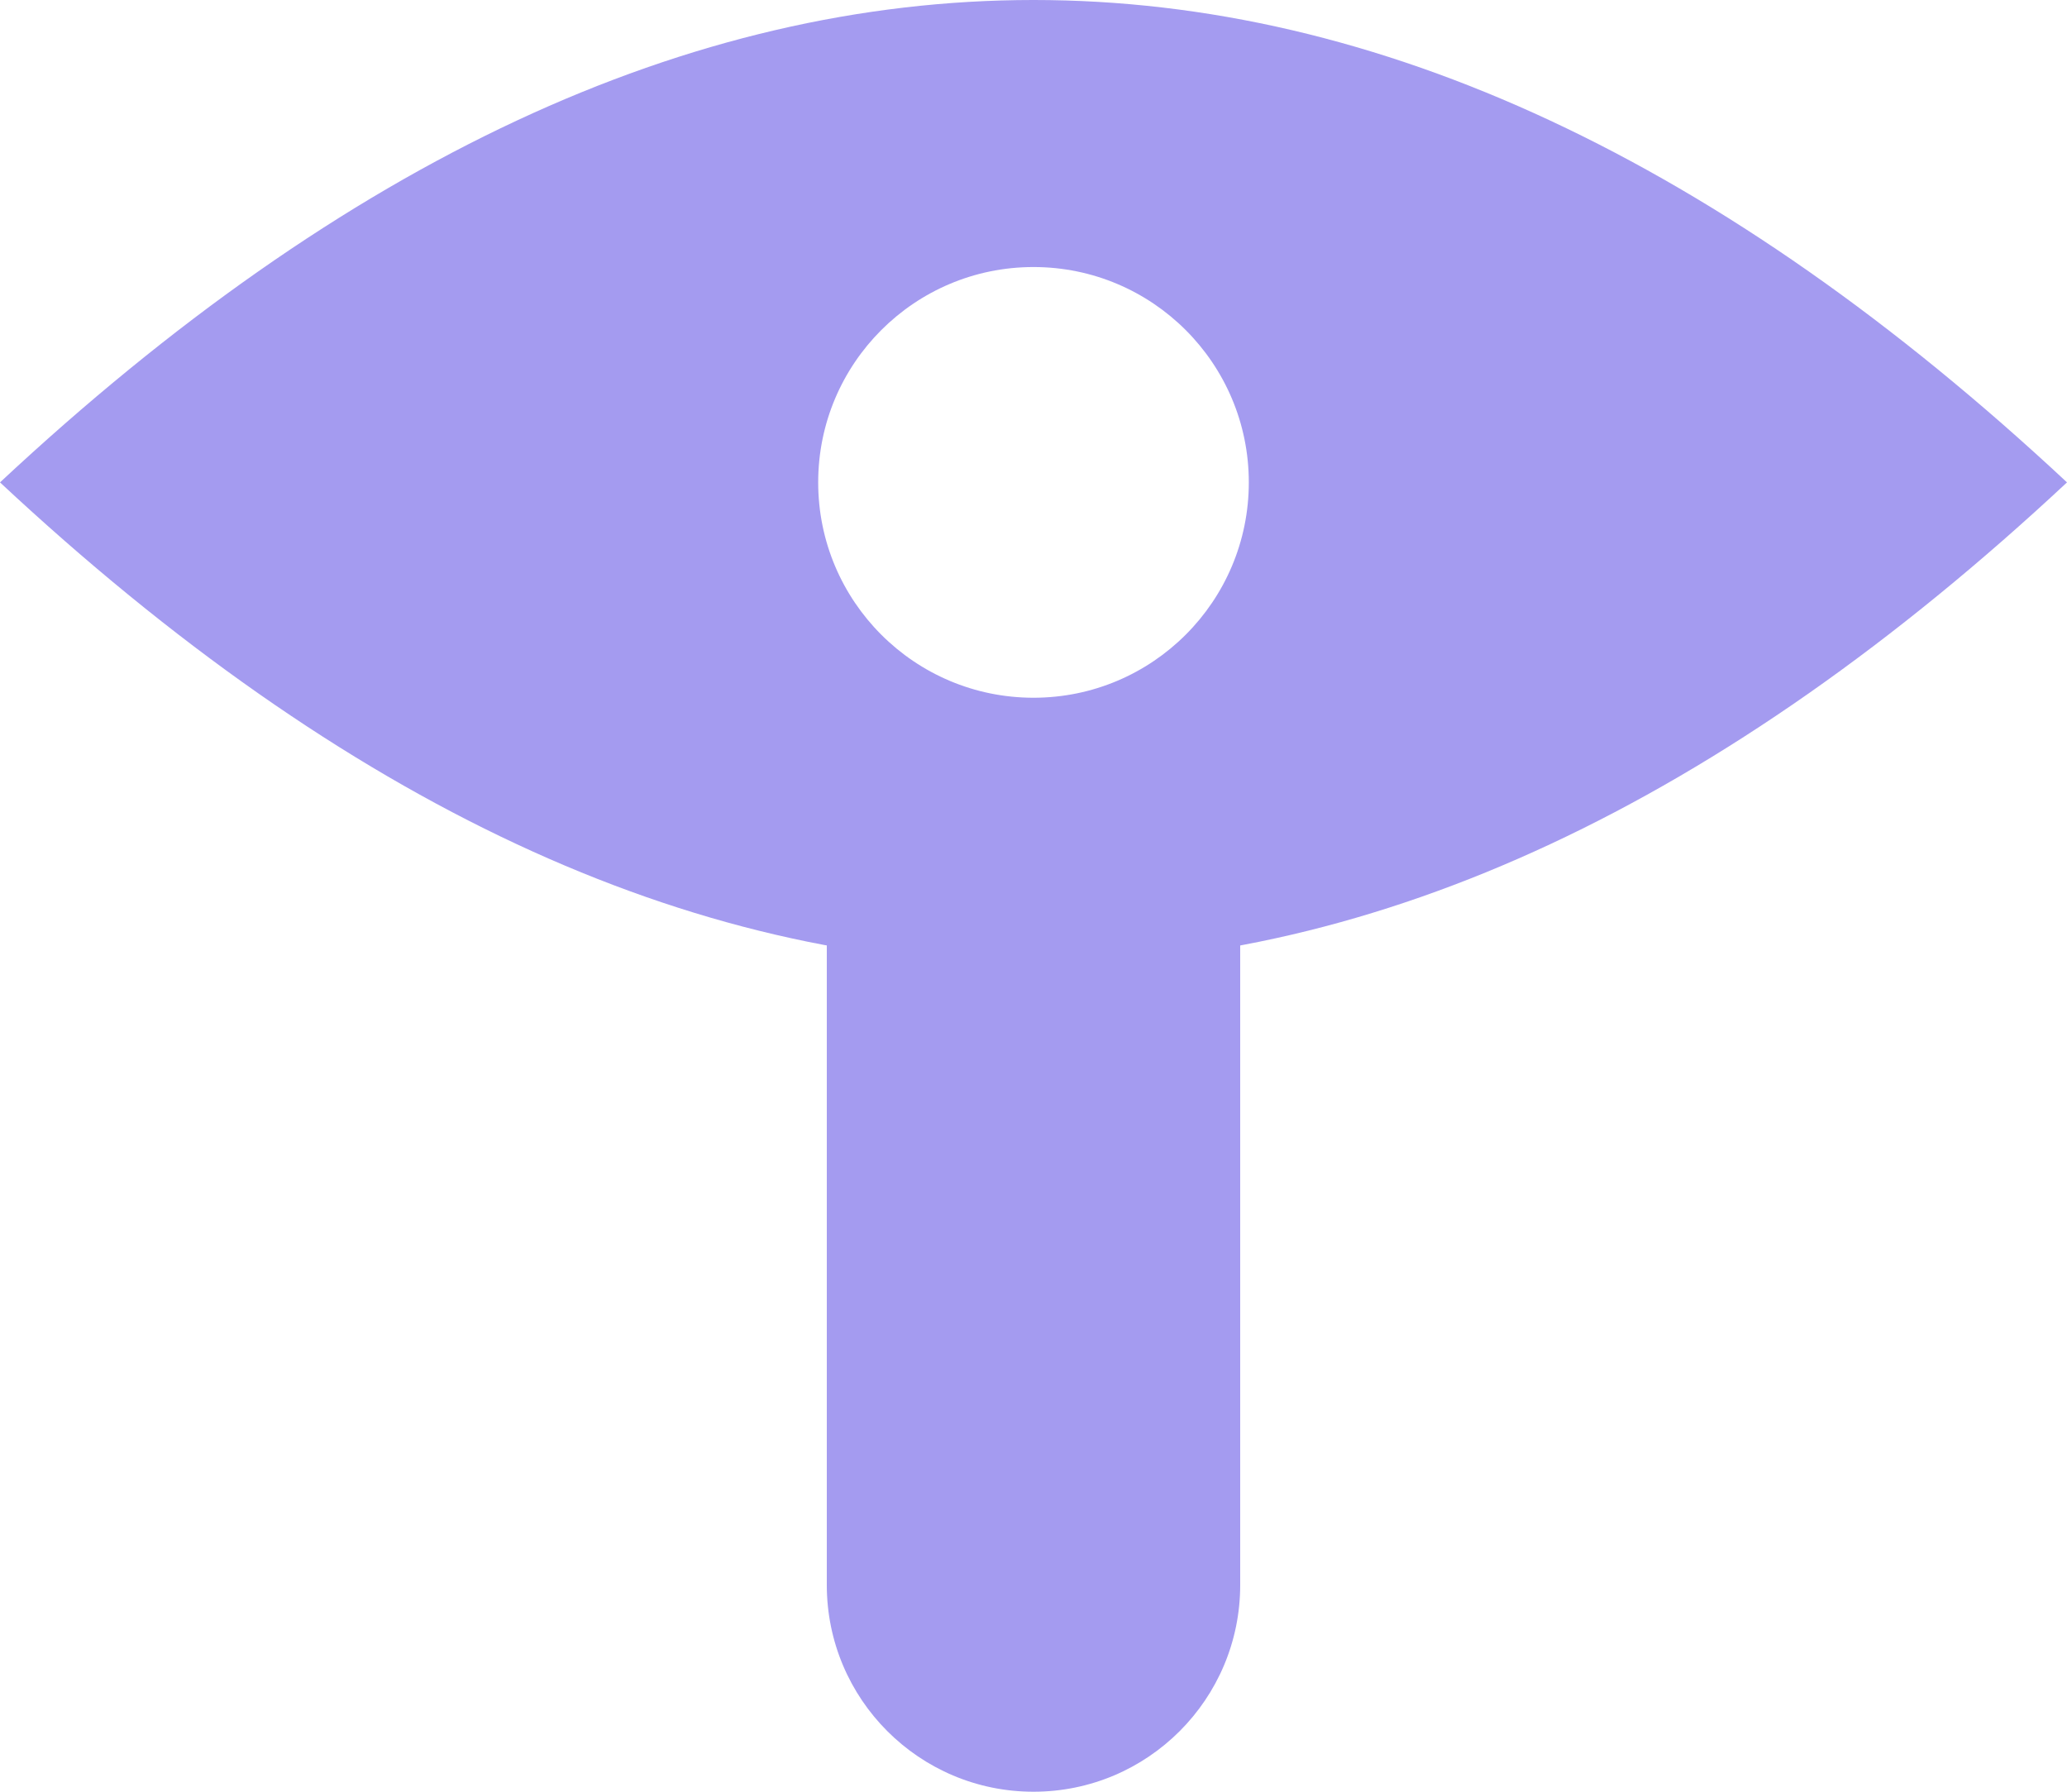
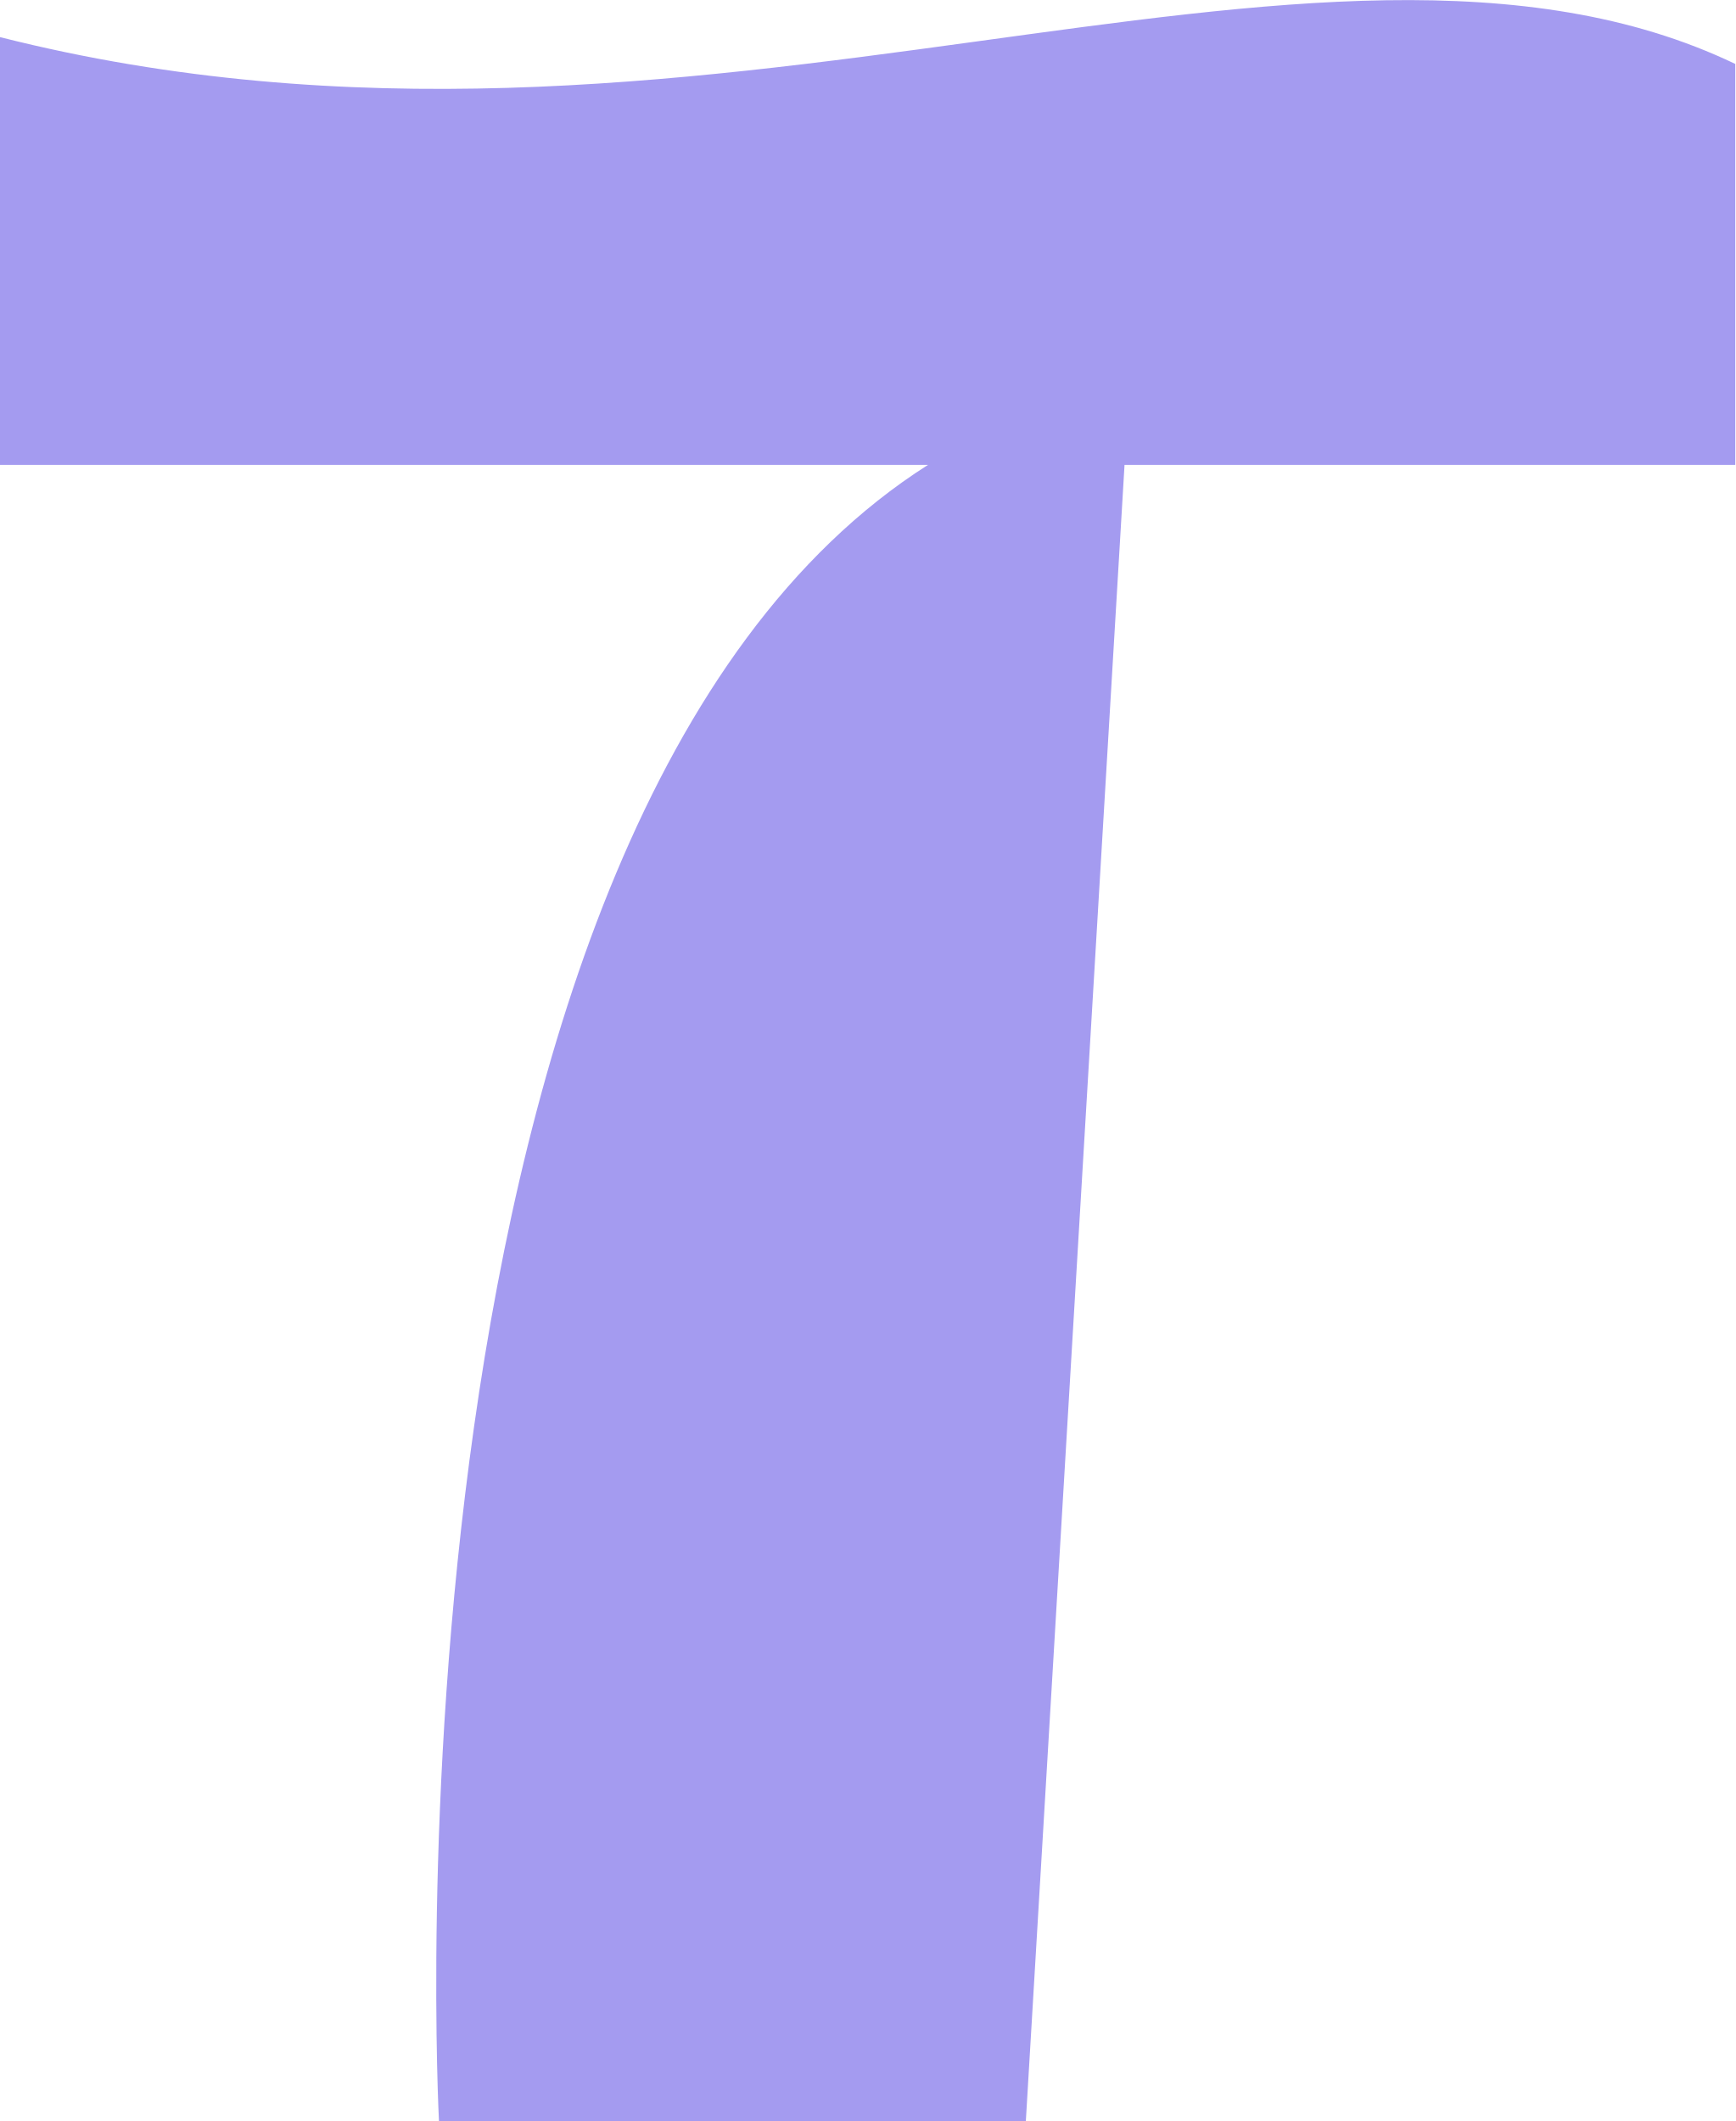
- <svg xmlns="http://www.w3.org/2000/svg" viewBox="0 0 60 52" width="60" height="52" role="img" aria-label="Tredio">
-   <path fill="#A49BF0" fill-rule="evenodd" d="M0 14Q30 -14 60 14Q30 42 0 14ZM30 7.75A6.25 6.25 0 1 0 30 20.25A6.25 6.25 0 1 0 30 7.75Z" />
-   <path fill="#A49BF0" d="M24 26H36V46A6 6 0 0 1 24 46Z" />
+ <svg xmlns="http://www.w3.org/2000/svg" viewBox="0 0 58.9 72" width="58.9" height="72" role="img" aria-label="Tredio">
+   <path fill="#A49BF0" d="M0 1.26C23.75 7.27 44.71 -4.62 58.9 2.17V15.78H38.17L34.82 72H14.9C14.9 72 12.55 27.83 31.5 15.78H0C0 15.76 0 5.91 0 1.26Z" />
</svg>
